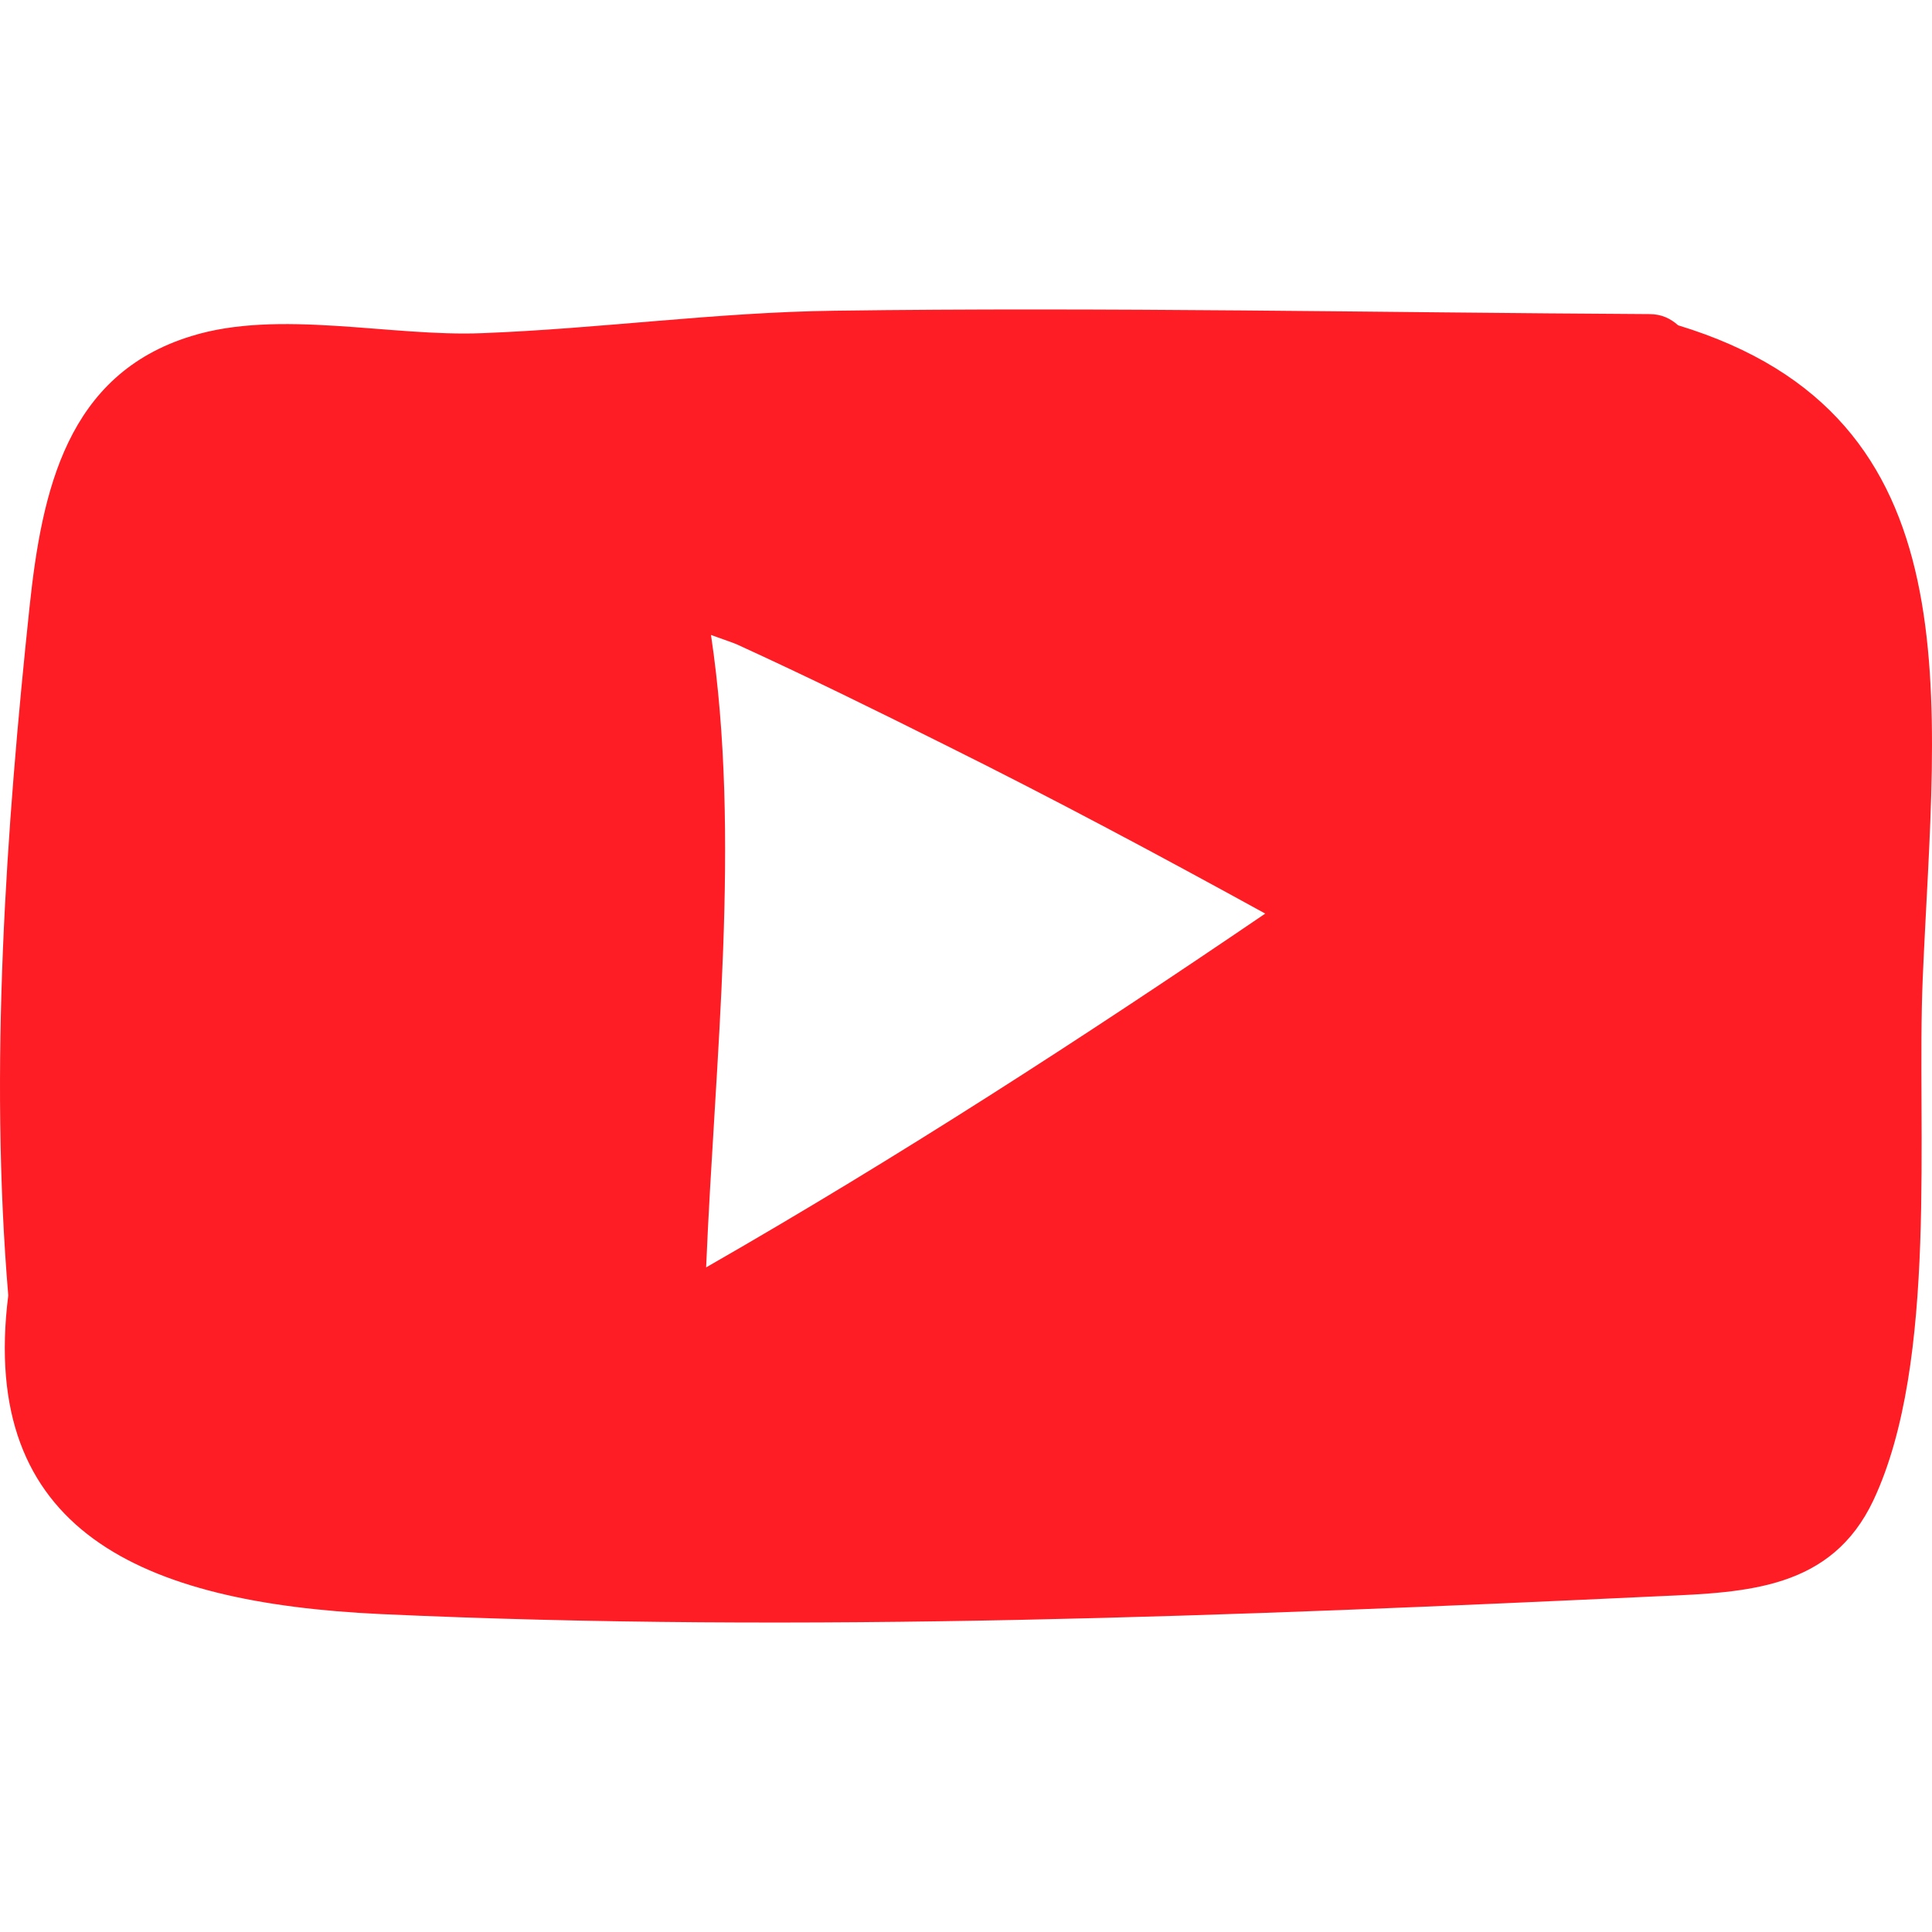
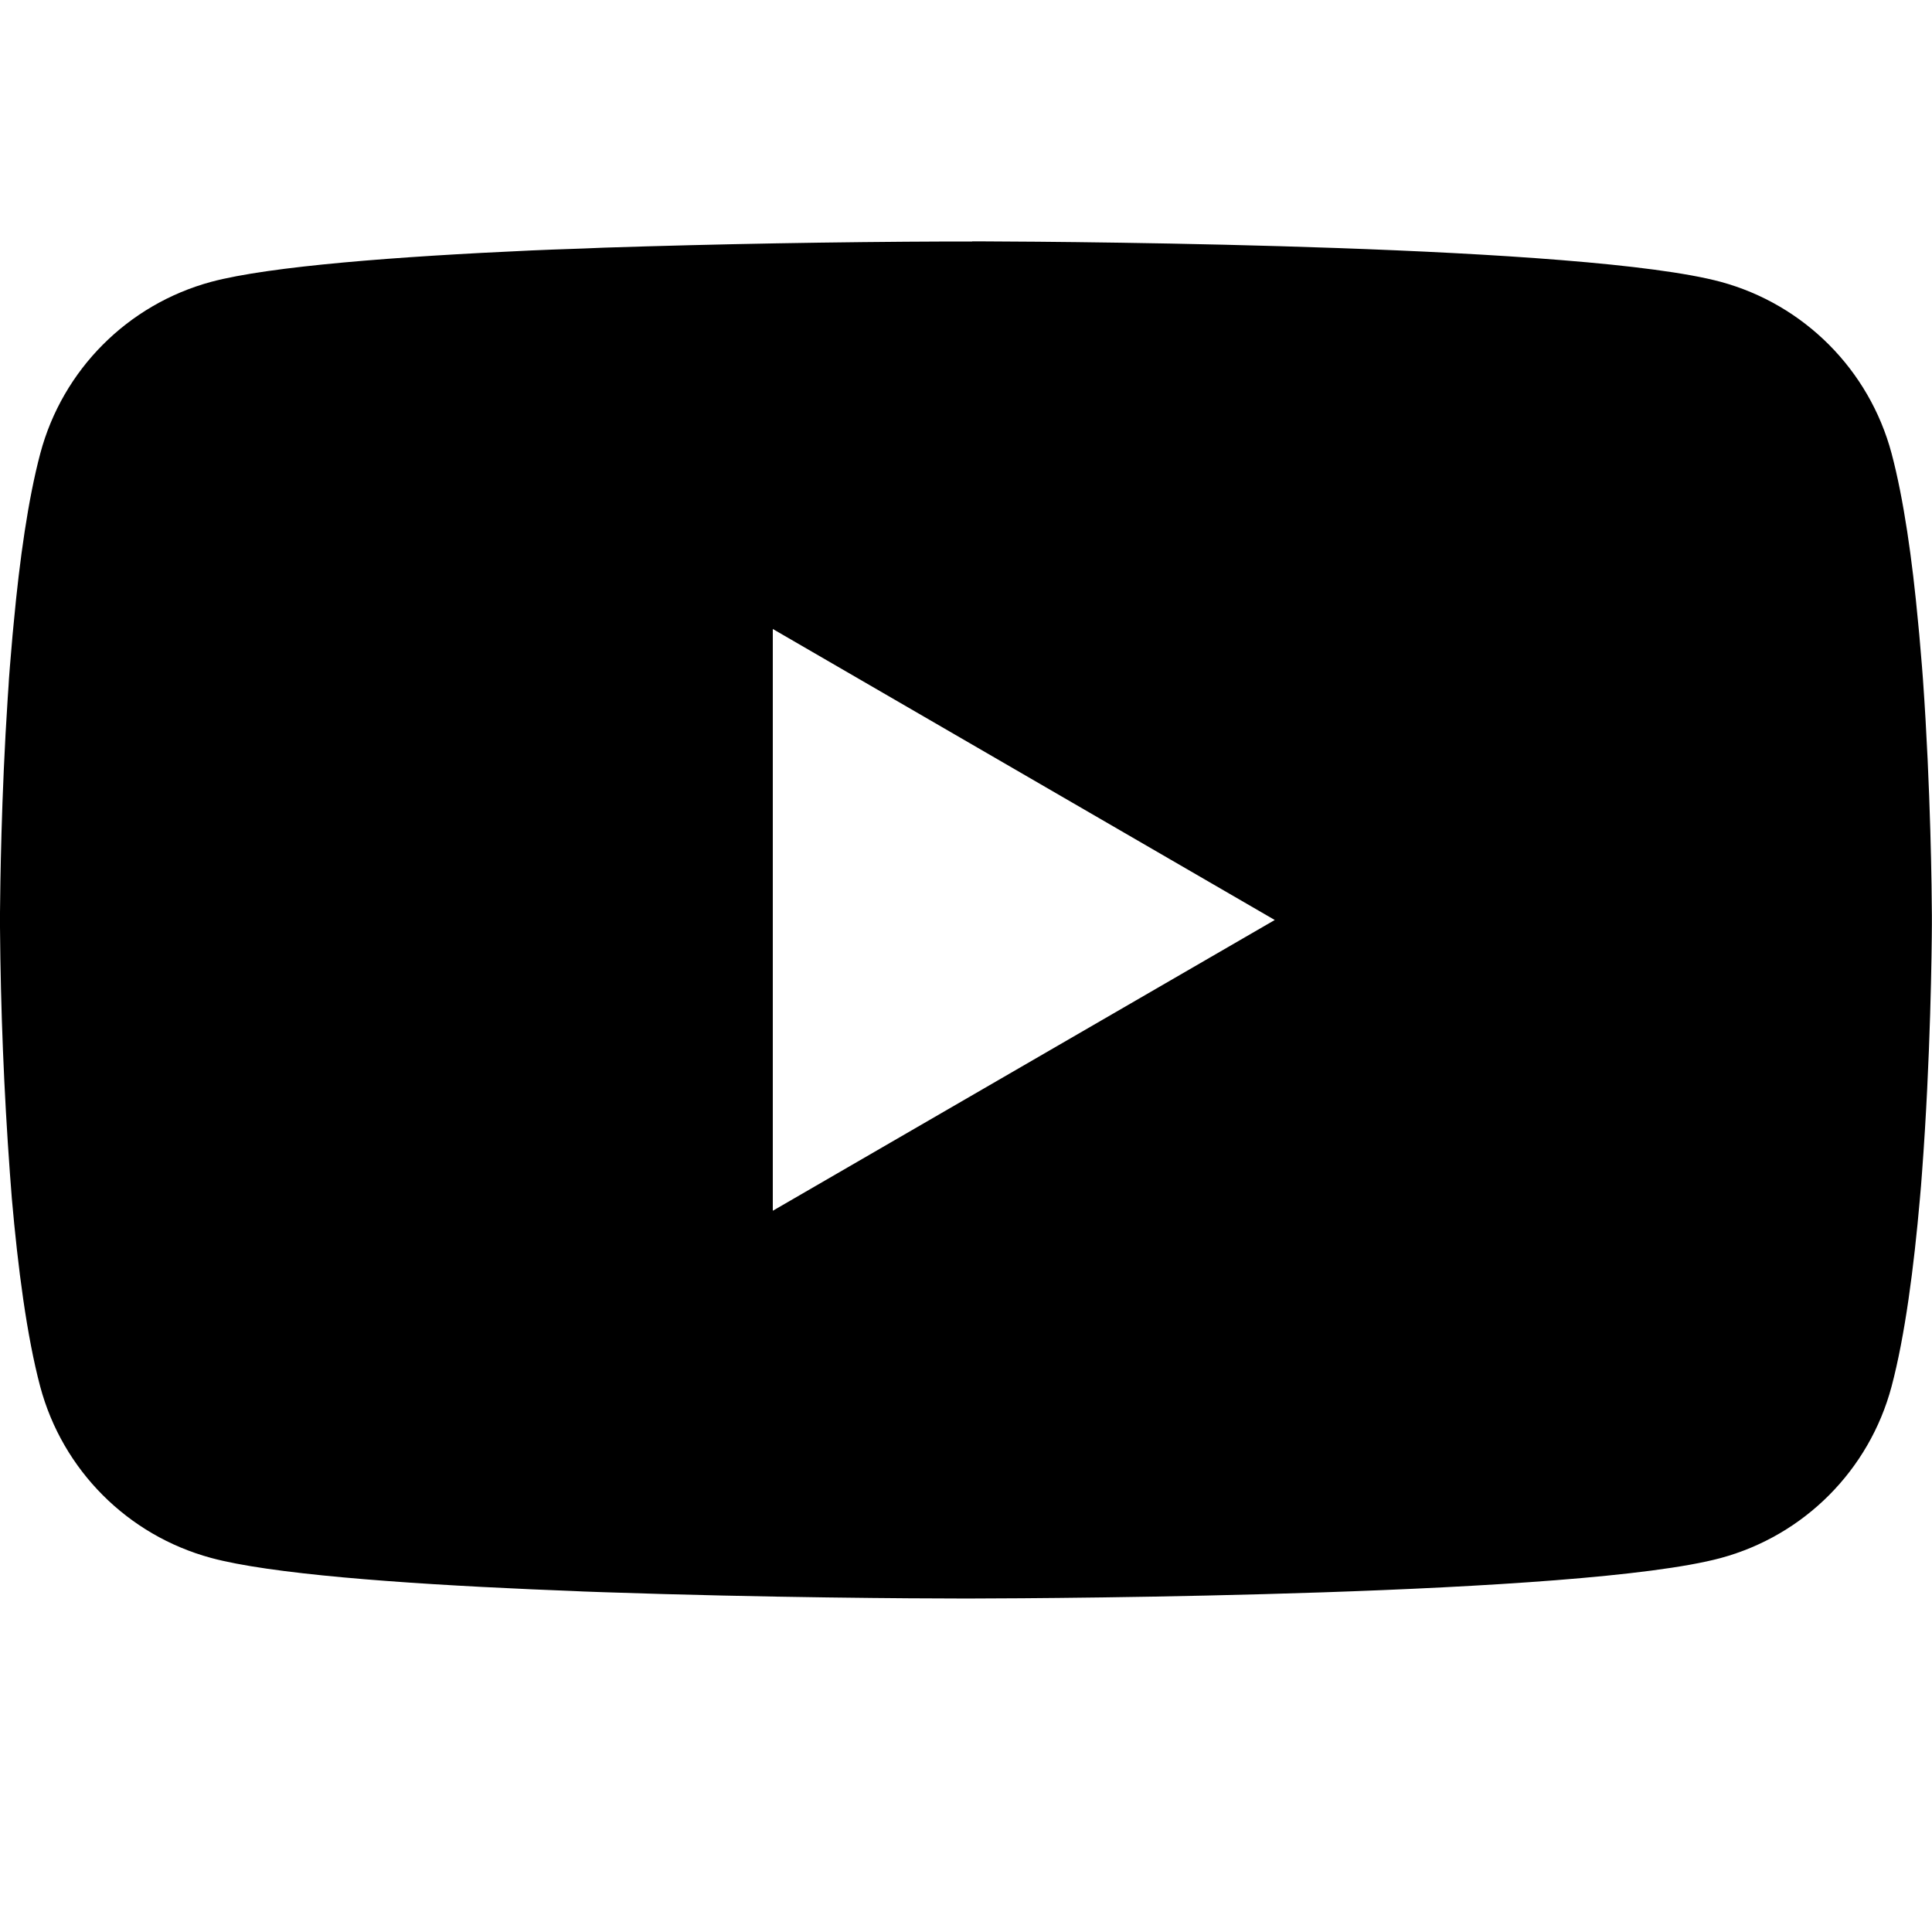
- <svg xmlns="http://www.w3.org/2000/svg" version="1.1" id="Layer_1" x="0px" y="0px" viewBox="0 0 236.777 236.777" style="enable-background:new 0 0 236.777 236.777;" xml:space="preserve">
-   <g>
-     <path style="fill:#FF1D25;" d="M205.664,39.868c36.805,11.184,31.443,45.56,29.976,80.073c-0.779,18.334,1.971,46.889-6.05,63.939   c-5.133,10.863-15.446,11.275-26.034,11.734c-52.022,2.429-104.916,4.584-156.892,2.2c-29.426-1.375-49.272-10.221-45.651-39.051   c-2.338-27.776-0.275-57.156,2.613-84.427c1.513-14.209,4.583-28.463,19.801-33.138c10.725-3.346,24.476,0.092,35.659-0.367   c14.438-0.55,28.738-2.567,43.222-2.75c33.276-0.458,66.552,0.229,99.828,0.413C203.693,38.493,204.793,39.089,205.664,39.868z    M155.063,111.966c-12.925-7.104-25.942-14.071-39.143-20.626c-8.434-4.217-16.913-8.388-25.53-12.329   c-0.367-0.183-1.742-0.642-3.254-1.192c3.713,24.796,0.458,52.114-0.596,77.506C110.053,141.85,132.695,127.183,155.063,111.966z" />
-   </g>
-   <g>
- </g>
-   <g>
- </g>
-   <g>
- </g>
-   <g>
- </g>
-   <g>
- </g>
-   <g>
- </g>
-   <g>
- </g>
-   <g>
- </g>
-   <g>
- </g>
-   <g>
- </g>
-   <g>
- </g>
-   <g>
- </g>
-   <g>
- </g>
-   <g>
- </g>
-   <g>
- </g>
+ <svg xmlns="http://www.w3.org/2000/svg" width="16" height="16" fill="currentColor" class="bi bi-youtube" viewBox="0 0 16 16">
+   <path d="M8.051 1.999h.089c.822.003 4.987.033 6.11.335a2.01 2.01 0 0 1 1.415 1.42c.101.38.172.883.22 1.402l.01.104.022.26.008.104c.065.914.073 1.77.074 1.957v.075c-.001.194-.01 1.108-.082 2.06l-.008.105-.009.104c-.05.572-.124 1.14-.235 1.558a2.007 2.007 0 0 1-1.415 1.42c-1.16.312-5.569.334-6.18.335h-.142c-.309 0-1.587-.006-2.927-.052l-.17-.006-.087-.004-.171-.007-.171-.007c-1.11-.049-2.167-.128-2.654-.26a2.007 2.007 0 0 1-1.415-1.419c-.111-.417-.185-.986-.235-1.558L.09 9.82l-.008-.104A31.4 31.4 0 0 1 0 7.68v-.123c.002-.215.01-.958.064-1.778l.007-.103.003-.052.008-.104.022-.26.01-.104c.048-.519.119-1.023.22-1.402a2.007 2.007 0 0 1 1.415-1.42c.487-.13 1.544-.21 2.654-.26l.17-.007.172-.006.086-.003.171-.007A99.788 99.788 0 0 1 7.858 2h.193zM6.4 5.209v4.818l4.157-2.408L6.4 5.209z" />
</svg>
